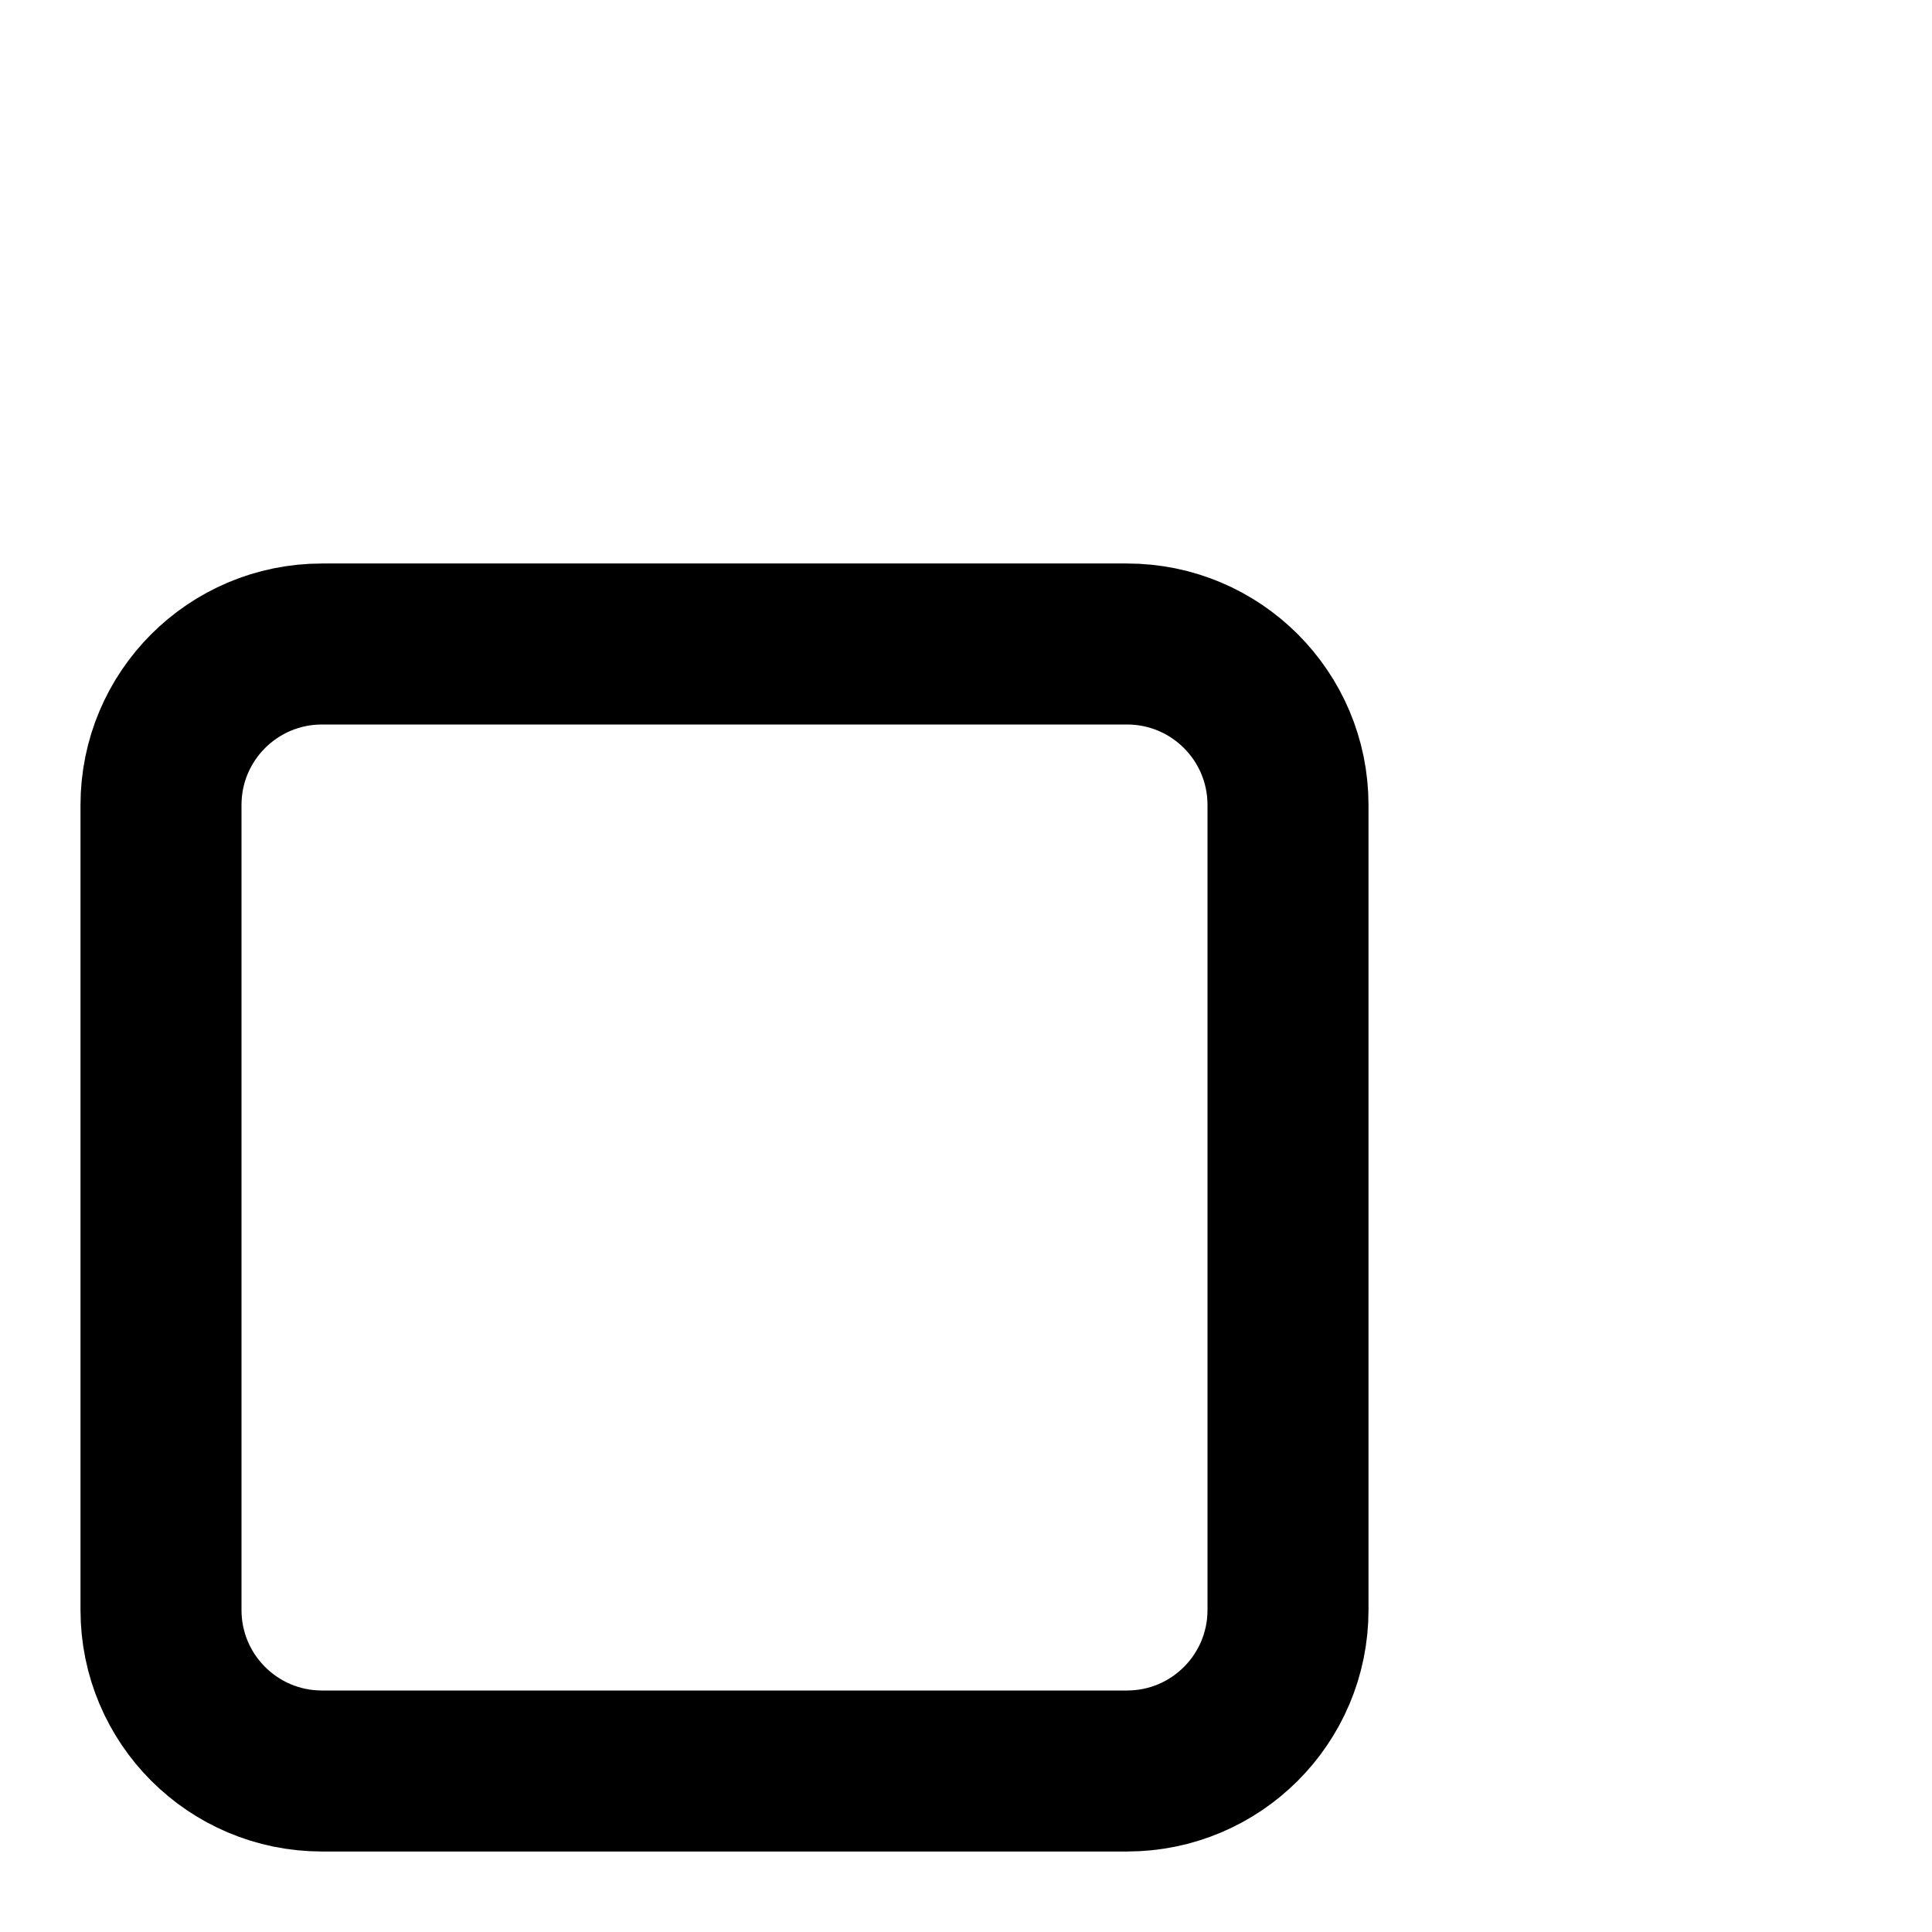
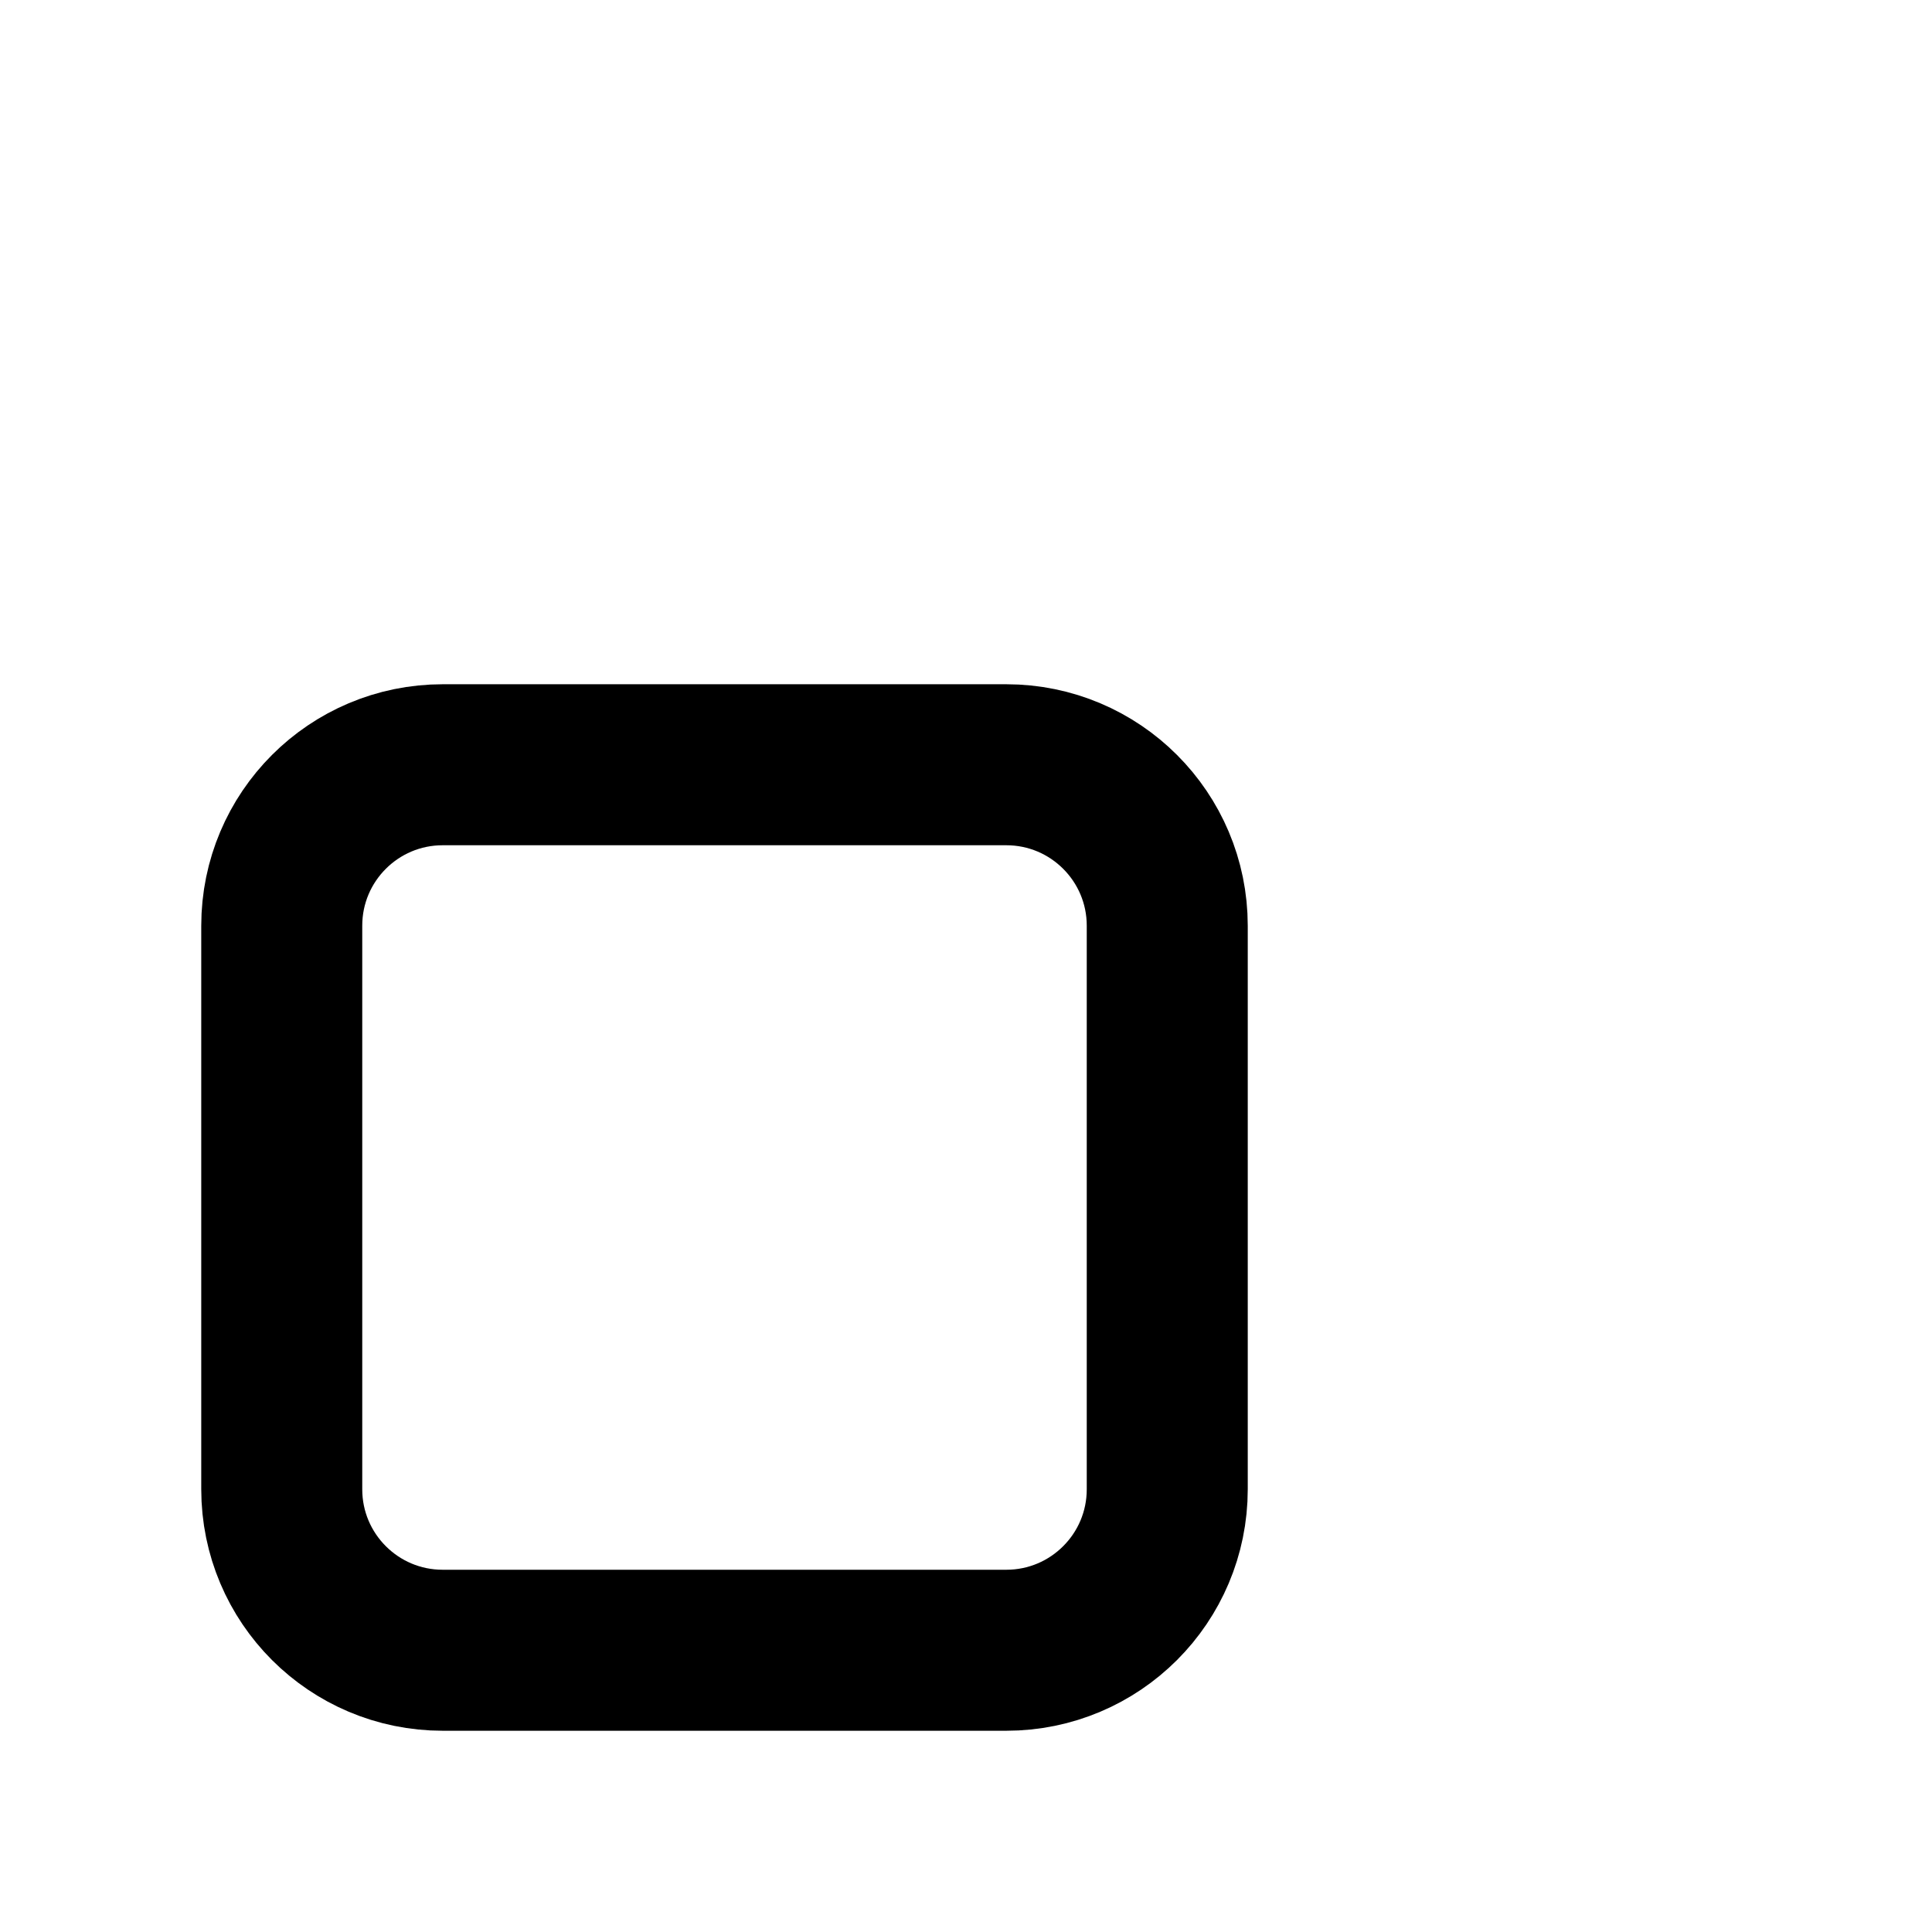
<svg xmlns="http://www.w3.org/2000/svg" width="24" height="24" viewBox="0 0 24 24" fill="none">
  <g>
    <g>
-       <path transform="matrix(1 0 0 1 2 8)" d="M2 0L12 0C13.105 0 14 0.895 14 2L14 12C14 13.105 13.105 14 12 14L2 14C0.895 14 0 13.105 0 12L0 2C0 0.895 0.895 0 2 0Z" fill="none" stroke="currentColor" stroke-width="2" stroke-linecap="round" stroke-linejoin="round" />
+       <path transform="matrix(1 0 0 1 3.5 9.5)" d="M2 0L9 0C10.105 0 11 0.895 11 2L11 9C11 10.105 10.105 11 9 11L2 11C0.895 11 0 10.105 0 9L0 2C0 0.895 0.895 0 2 0Z" fill="none" stroke="currentColor" stroke-width="2" stroke-linecap="round" stroke-linejoin="round" />
    </g>
  </g>
</svg>
